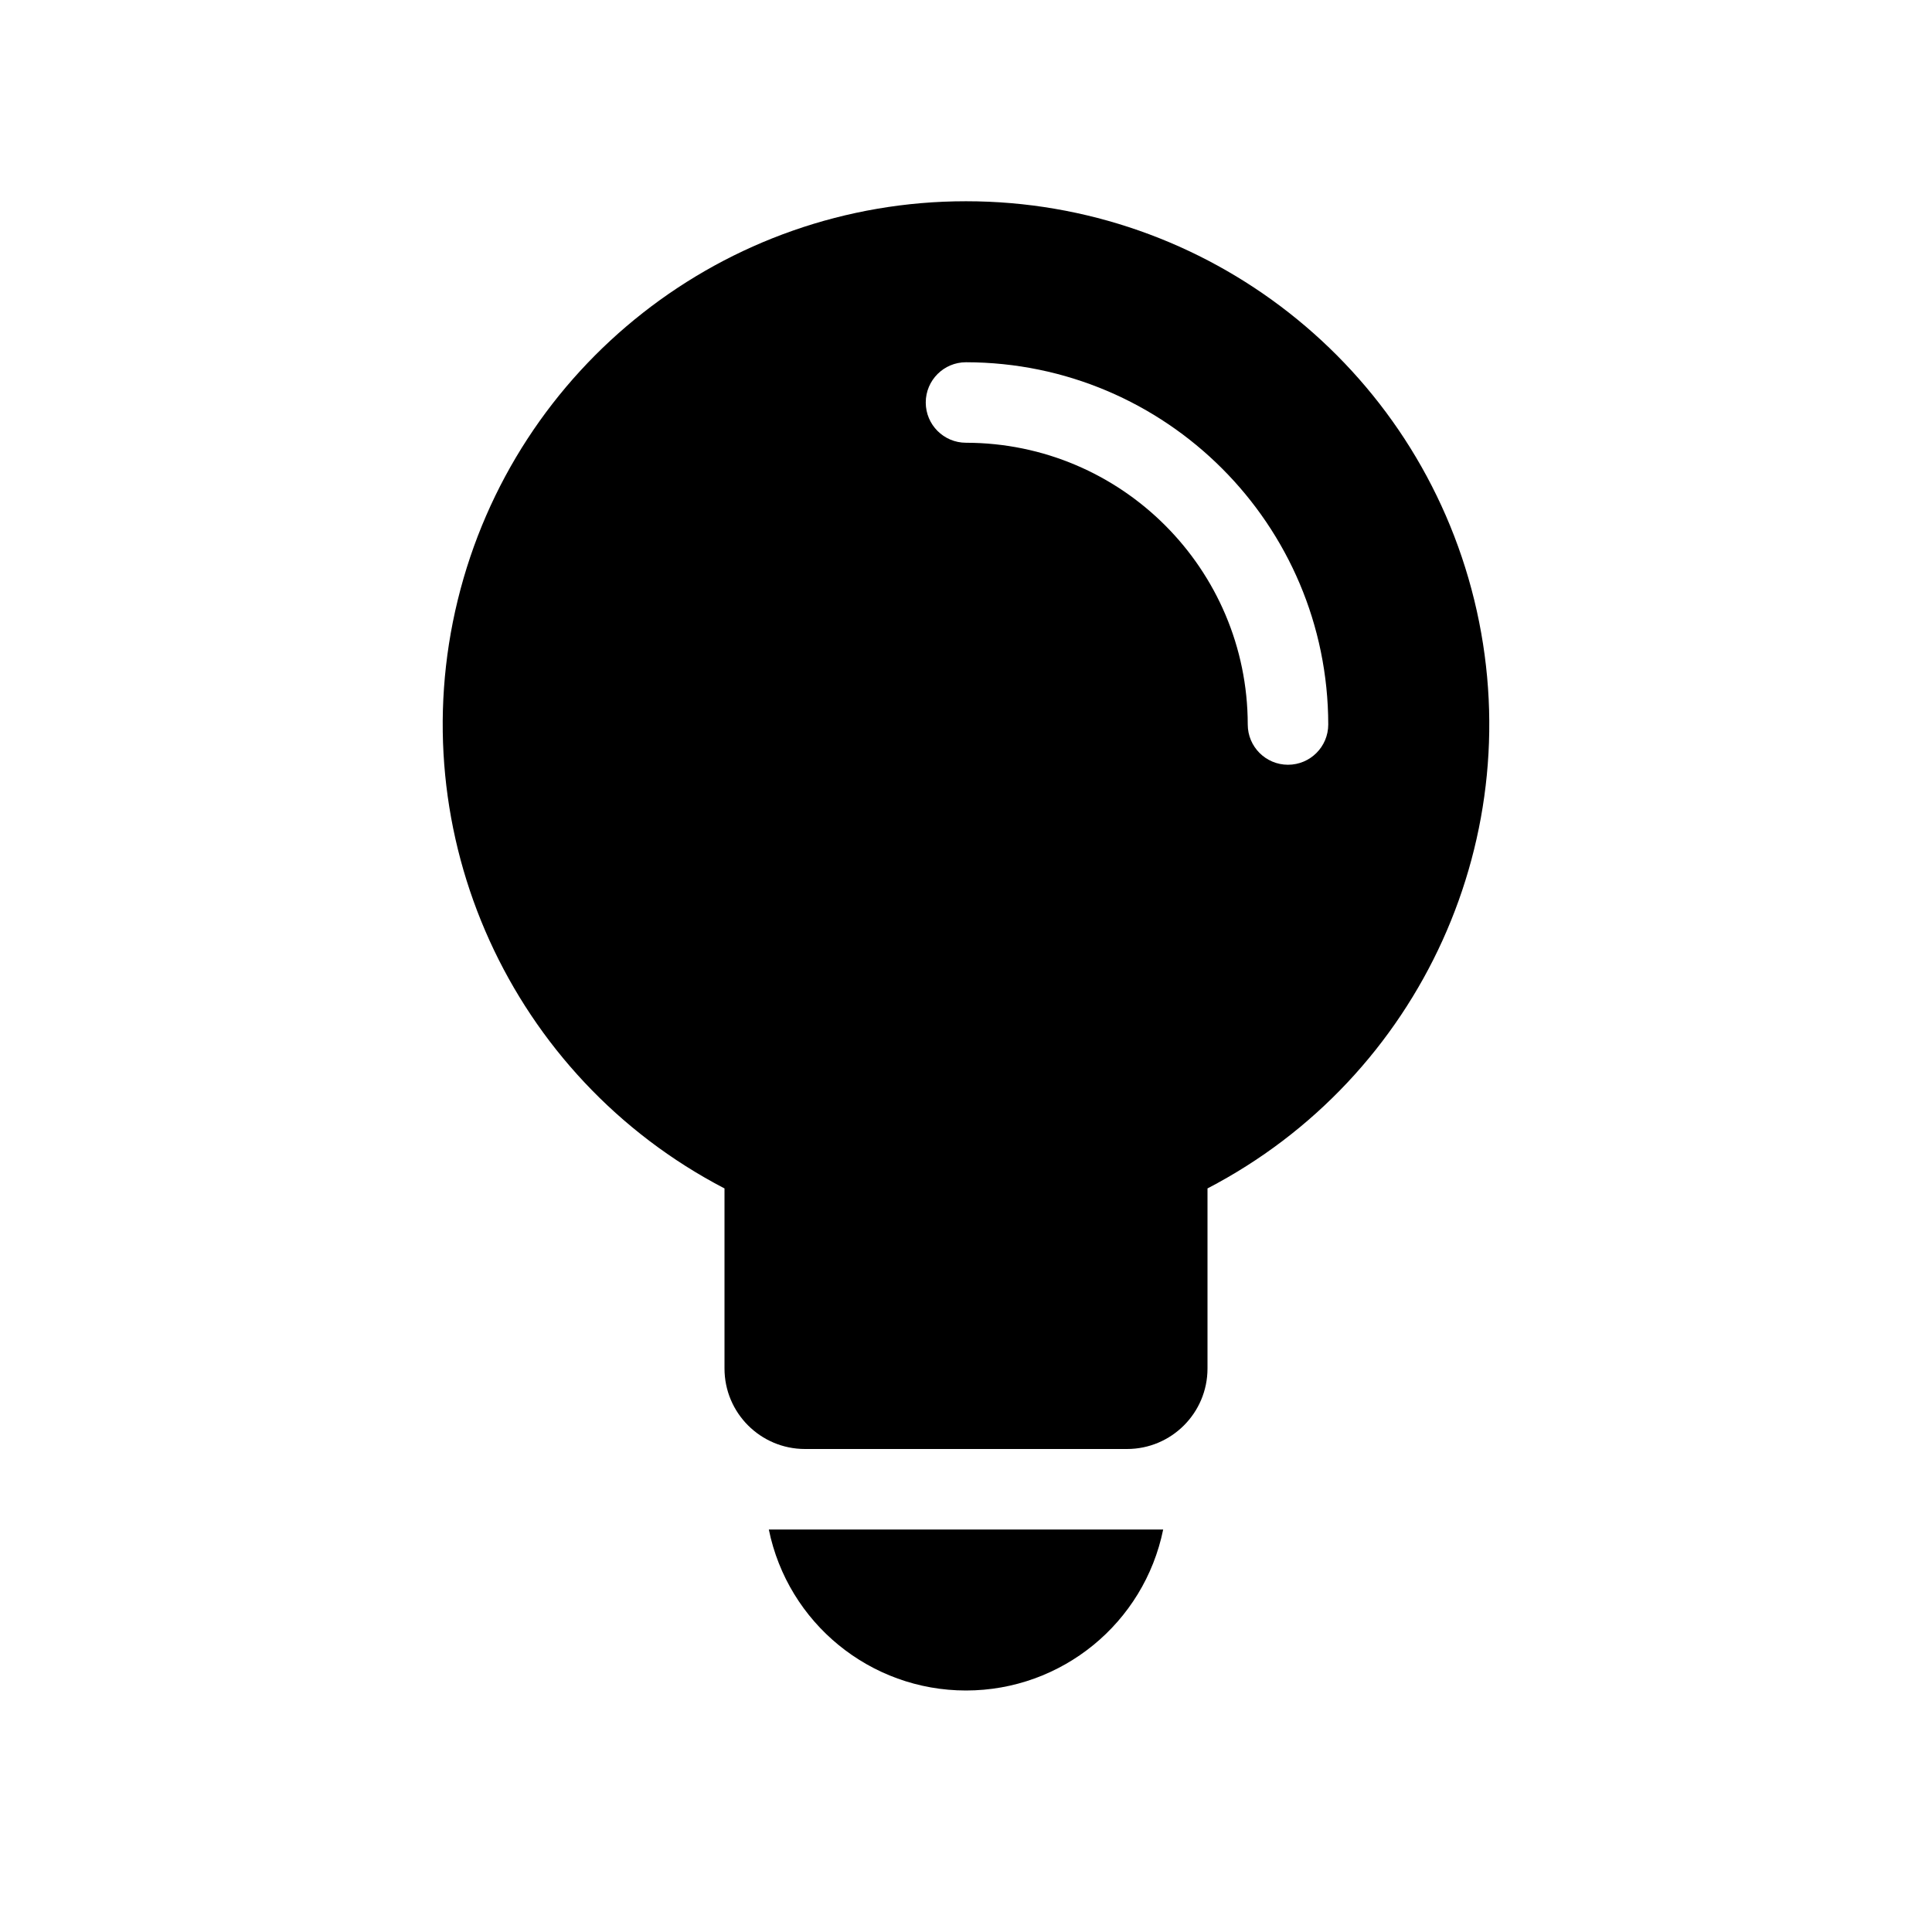
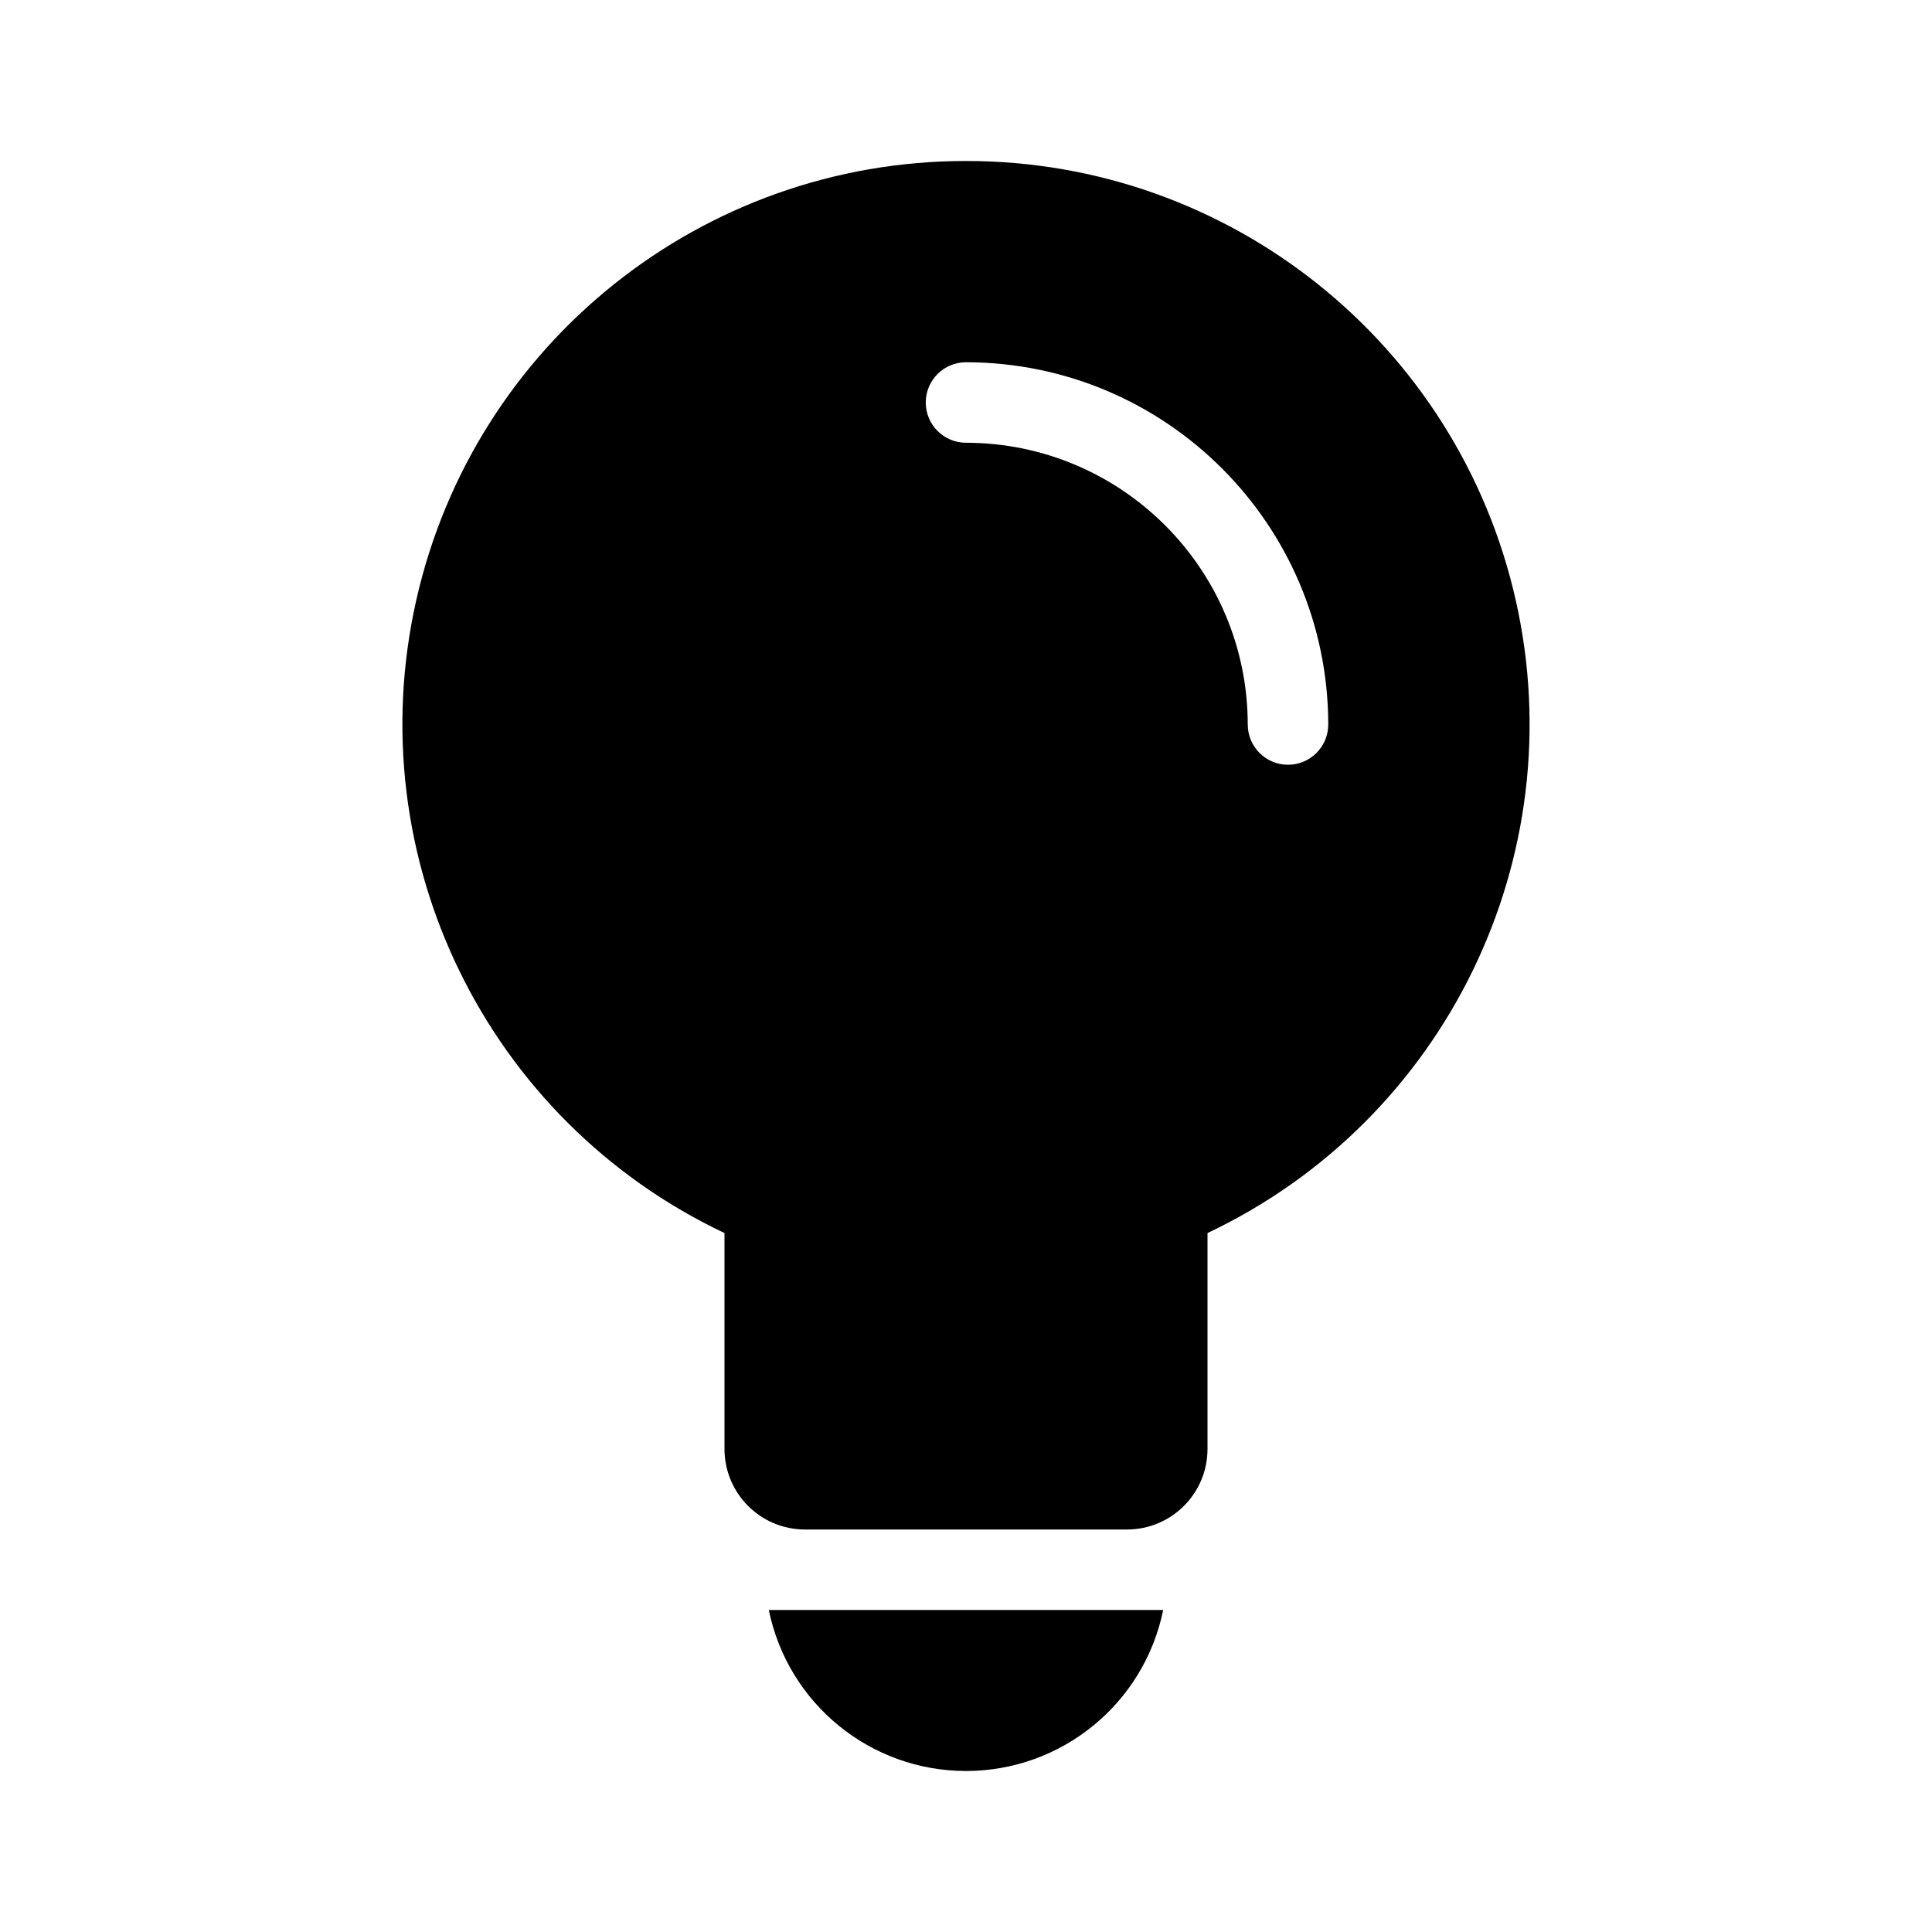
<svg xmlns="http://www.w3.org/2000/svg" width="48" height="48" viewBox="0 0 48 48">
-   <g>
-     <path d="M24,5a12.996,12.996,0,0,0-6,24.526V34a2,2,0,0,0,2,2h8a2,2,0,0,0,2-2V29.526A12.996,12.996,0,0,0,24,5Zm8,14a1,1,0,0,1-1-1,7.008,7.008,0,0,0-7-7,1,1,0,0,1,0-2,9.01,9.01,0,0,1,9,9A1,1,0,0,1,32,19Z" />
-     <path d="M24,42a5.001,5.001,0,0,0,4.899-4H19.101A5.001,5.001,0,0,0,24,42Z" />
-   </g>
+   <path d="M24,44a5.001,5.001,0,0,0,4.899-4H19.101A5.001,5.001,0,0,0,24,44Z" />
+   <path d="M24,4a13.991,13.991,0,0,0-6,26.635V36a2,2,0,0,0,2,2h8a2,2,0,0,0,2-2V30.635A13.991,13.991,0,0,0,24,4Zm8,15a1,1,0,0,1-1-1,7.008,7.008,0,0,0-7-7,1,1,0,0,1,0-2,9.01,9.01,0,0,1,9,9A1,1,0,0,1,32,19Z" />
</svg>
